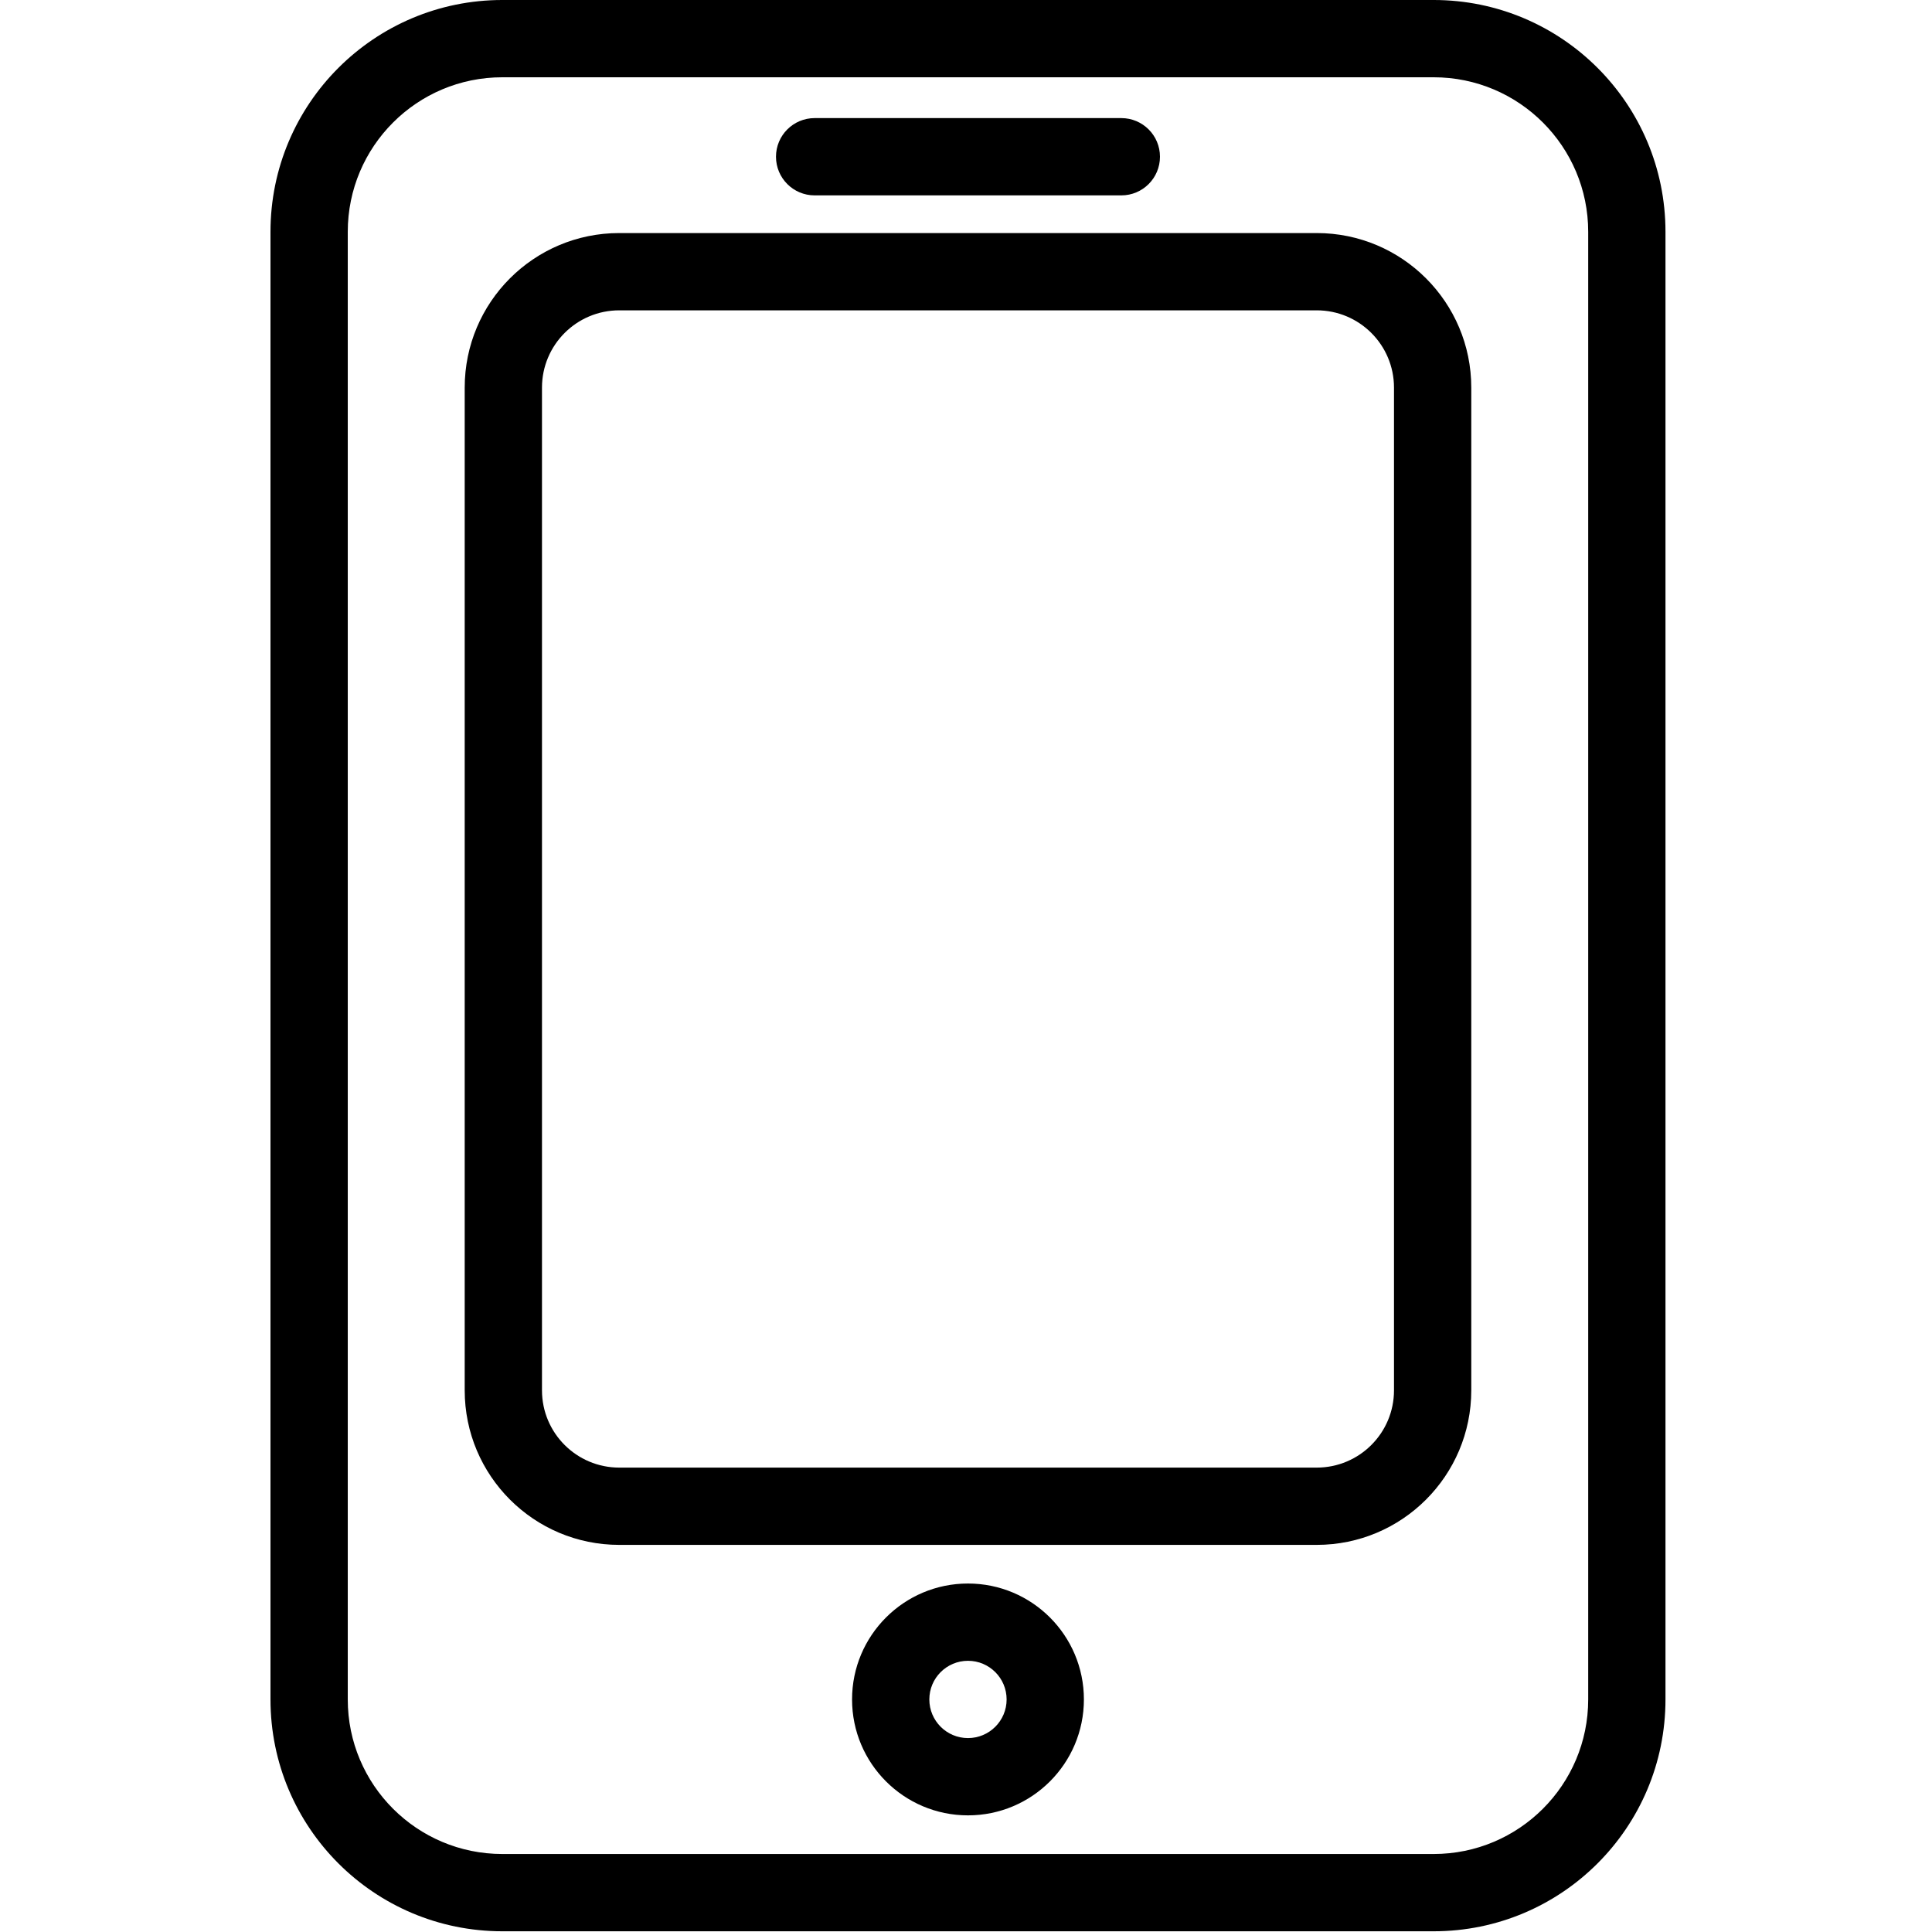
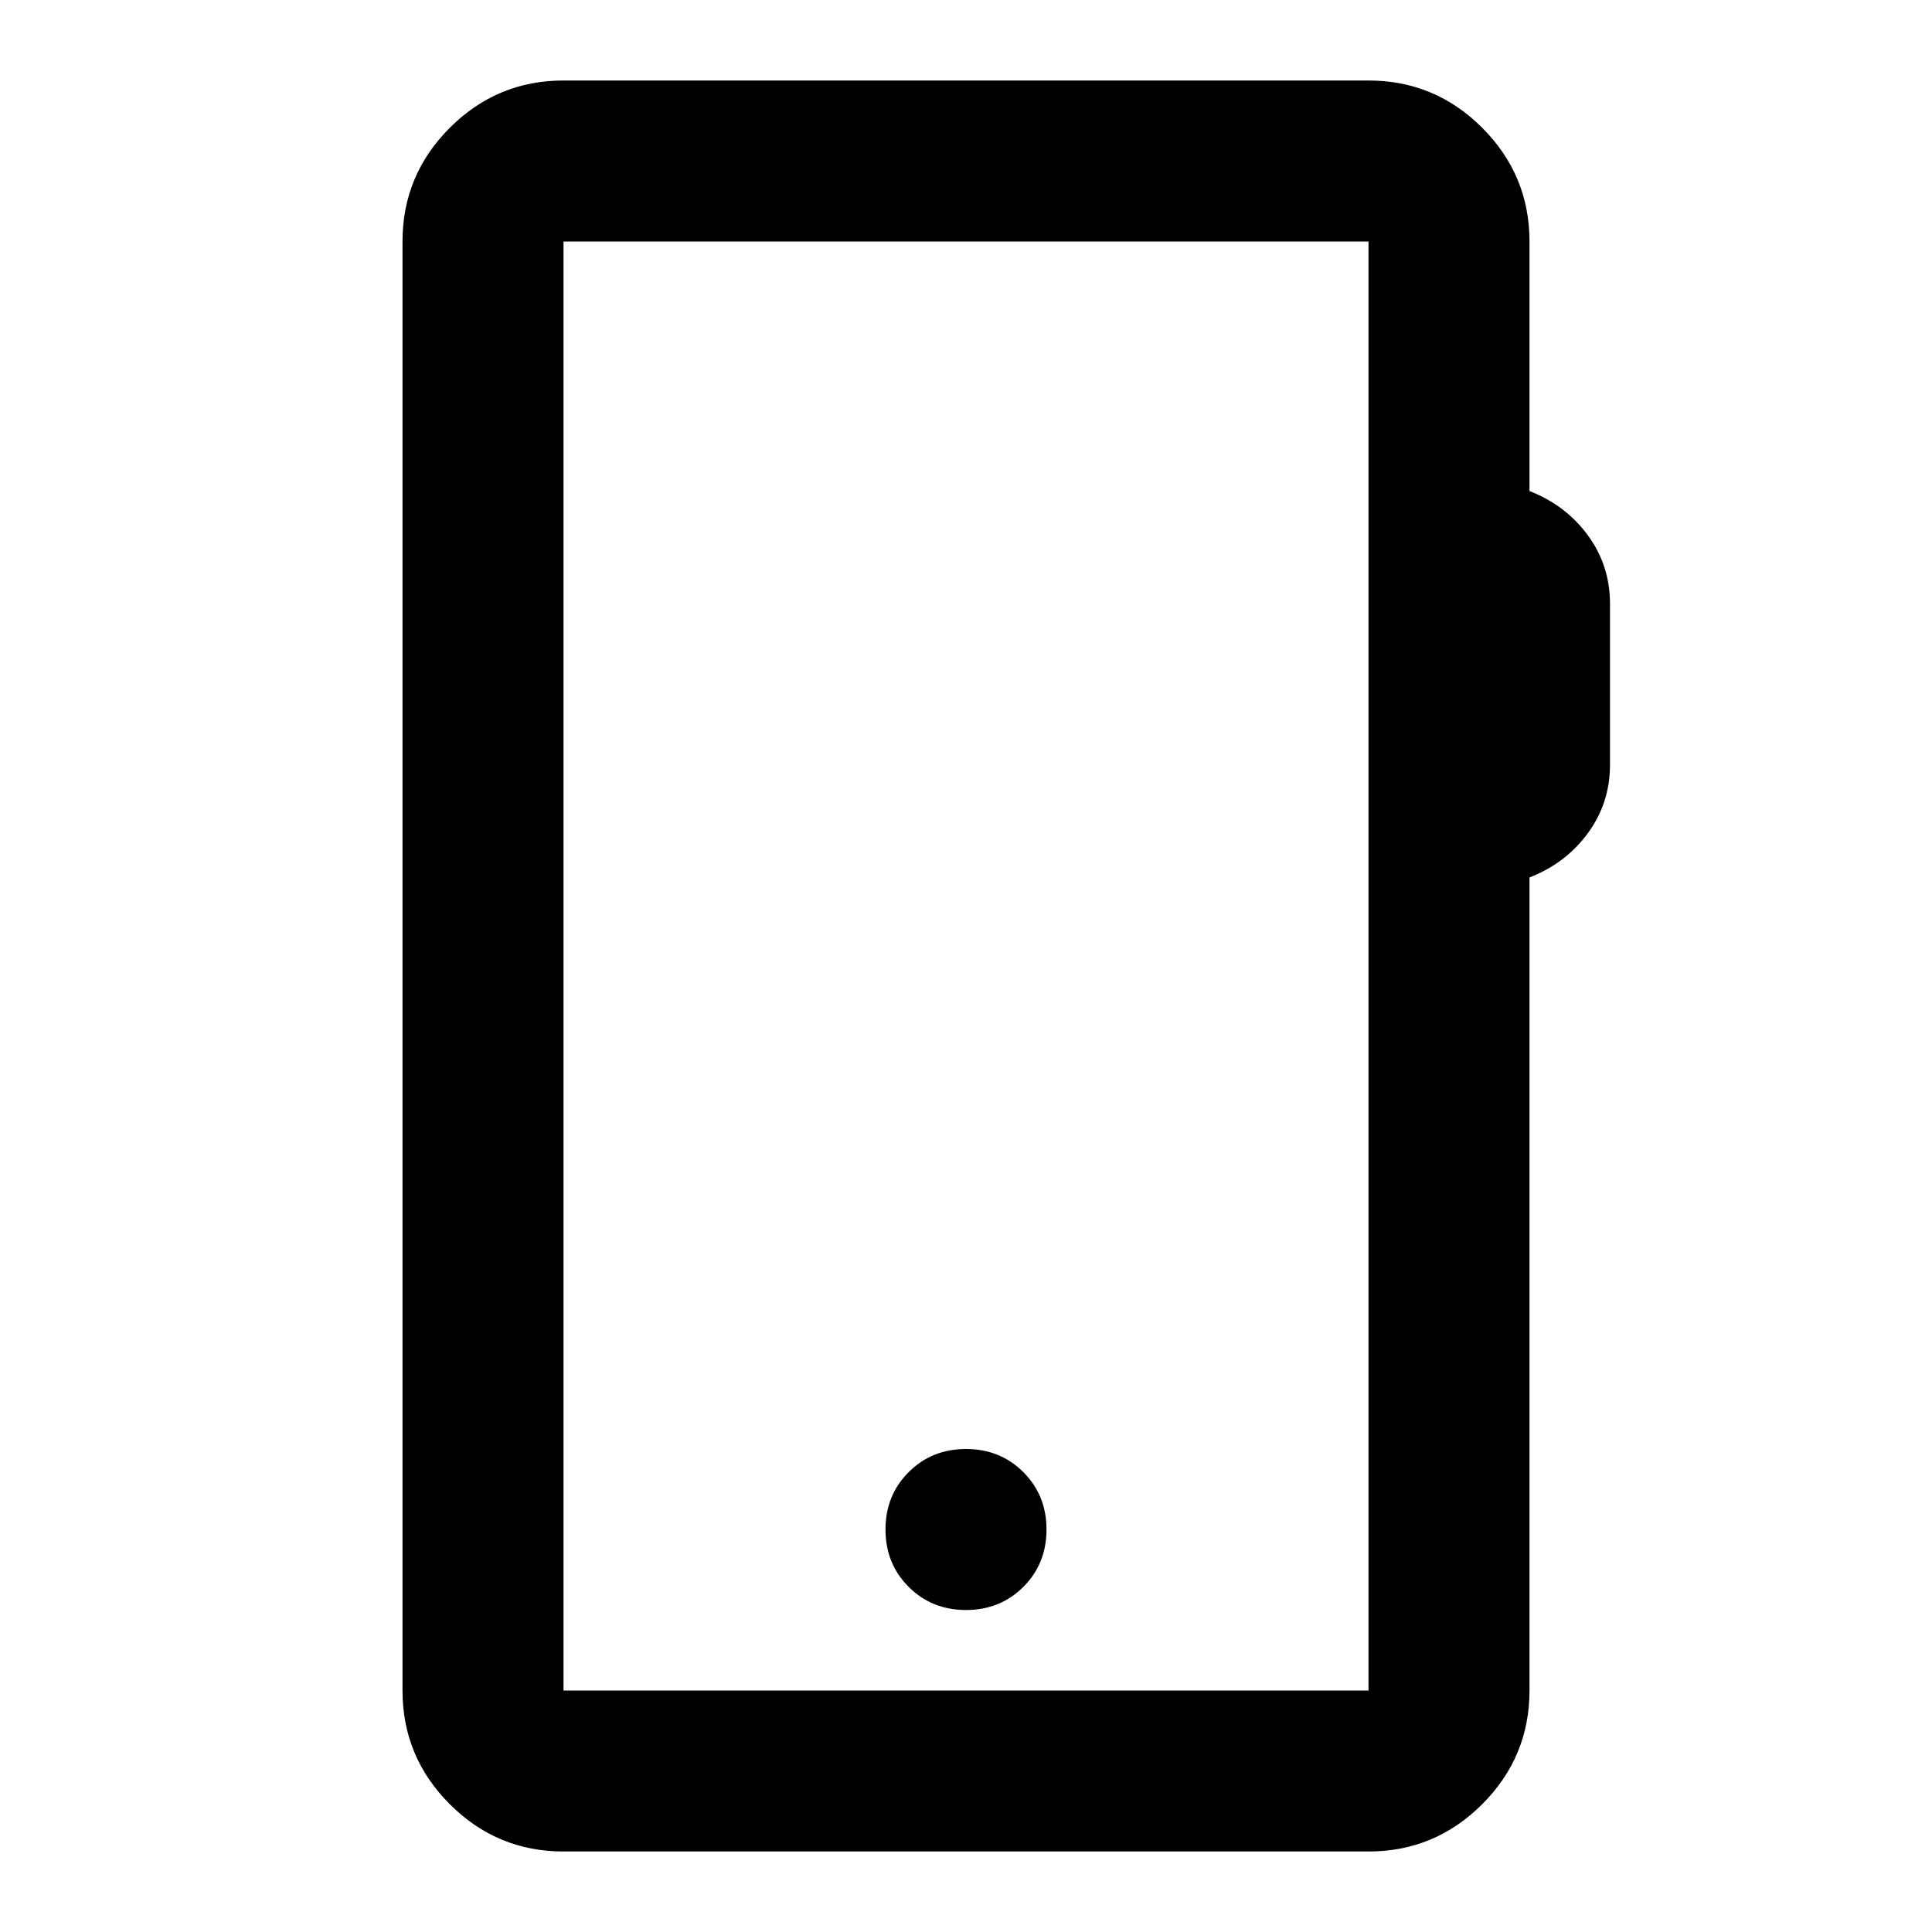
- <svg xmlns="http://www.w3.org/2000/svg" fill="#000000" width="800px" height="800px" viewBox="0 0 1024 1024">
-   <path d="M697.887 777.86c22.625 0 40.96-18.335 40.96-40.96V205.444c0-22.625-18.335-40.96-40.96-40.96H328.223c-22.625 0-40.96 18.335-40.96 40.96V736.9c0 22.625 18.335 40.96 40.96 40.96h369.664zm0 40.96H328.223c-45.246 0-81.92-36.674-81.92-81.92V205.444c0-45.246 36.674-81.92 81.92-81.92h369.664c45.246 0 81.92 36.674 81.92 81.92V736.9c0 45.246-36.674 81.92-81.92 81.92zM431.77 103.556h162.56c11.311 0 20.48-9.169 20.48-20.48s-9.169-20.48-20.48-20.48H431.77c-11.311 0-20.48 9.169-20.48 20.48s9.169 20.48 20.48 20.48z" />
-   <path d="M759.86 982.66c45.245 0 81.92-36.675 81.92-81.92V122.879c0-45.245-36.675-81.92-81.92-81.92H266.241c-45.245 0-81.92 36.675-81.92 81.92V900.74c0 45.245 36.675 81.92 81.92 81.92H759.86zm0 40.96H266.241c-67.866 0-122.88-55.014-122.88-122.88V122.879c0-67.866 55.014-122.88 122.88-122.88H759.86c67.866 0 122.88 55.014 122.88 122.88V900.74c0 67.866-55.014 122.88-122.88 122.88z" />
-   <path d="M533.53 900.74c0-11.309-9.171-20.48-20.48-20.48s-20.48 9.171-20.48 20.48c0 11.309 9.171 20.48 20.48 20.48s20.48-9.171 20.48-20.48zm40.96 0c0 33.931-27.509 61.44-61.44 61.44s-61.44-27.509-61.44-61.44 27.509-61.44 61.44-61.44 61.44 27.509 61.44 61.44z" />
+ <svg xmlns="http://www.w3.org/2000/svg" height="24px" viewBox="0 -960 960 960" width="24px" fill="#000000">
+   <path d="M280-40q-33 0-56.5-23.5T200-120v-720q0-33 23.5-56.5T280-920h400q33 0 56.5 23.5T760-840v124q18 7 29 22t11 34v80q0 19-11 34t-29 22v404q0 33-23.5 56.5T680-40H280Zm0-80h400v-720H280v720Zm0 0v-720 720Zm228.5-51.5Q520-183 520-200t-11.5-28.5Q497-240 480-240t-28.5 11.5Q440-217 440-200t11.5 28.5Q463-160 480-160t28.5-11.5Z" />
</svg>
